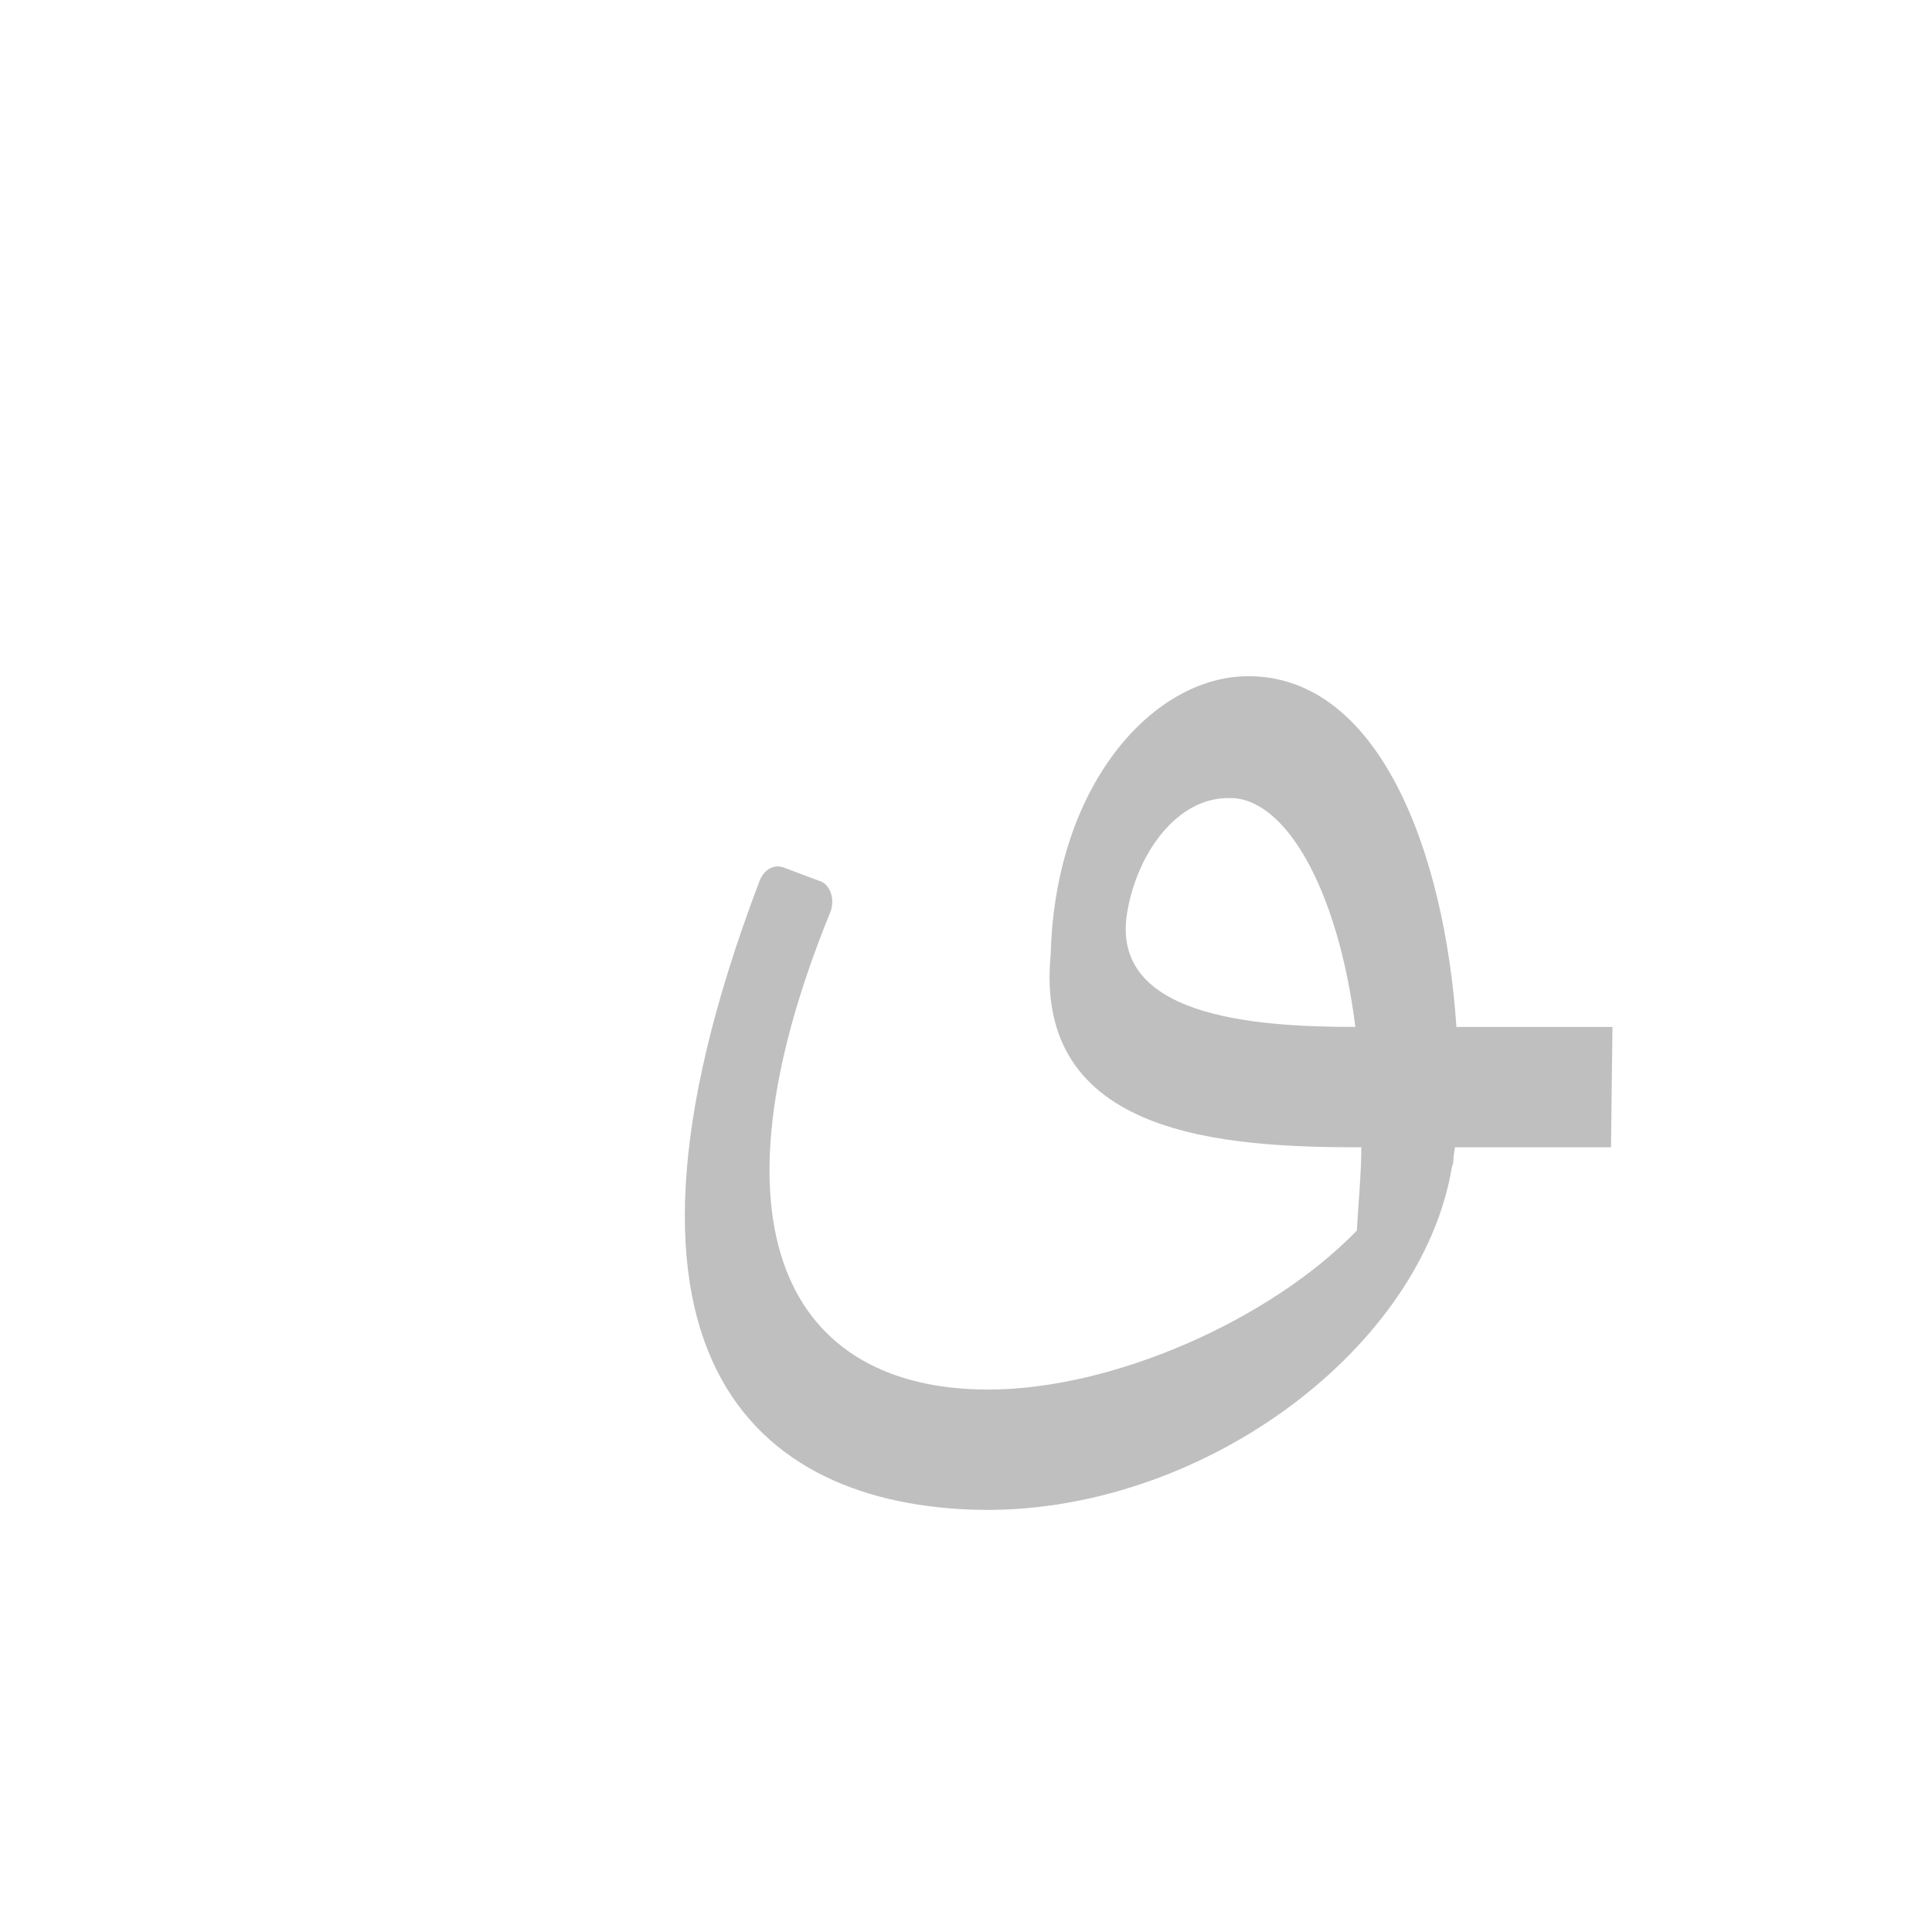
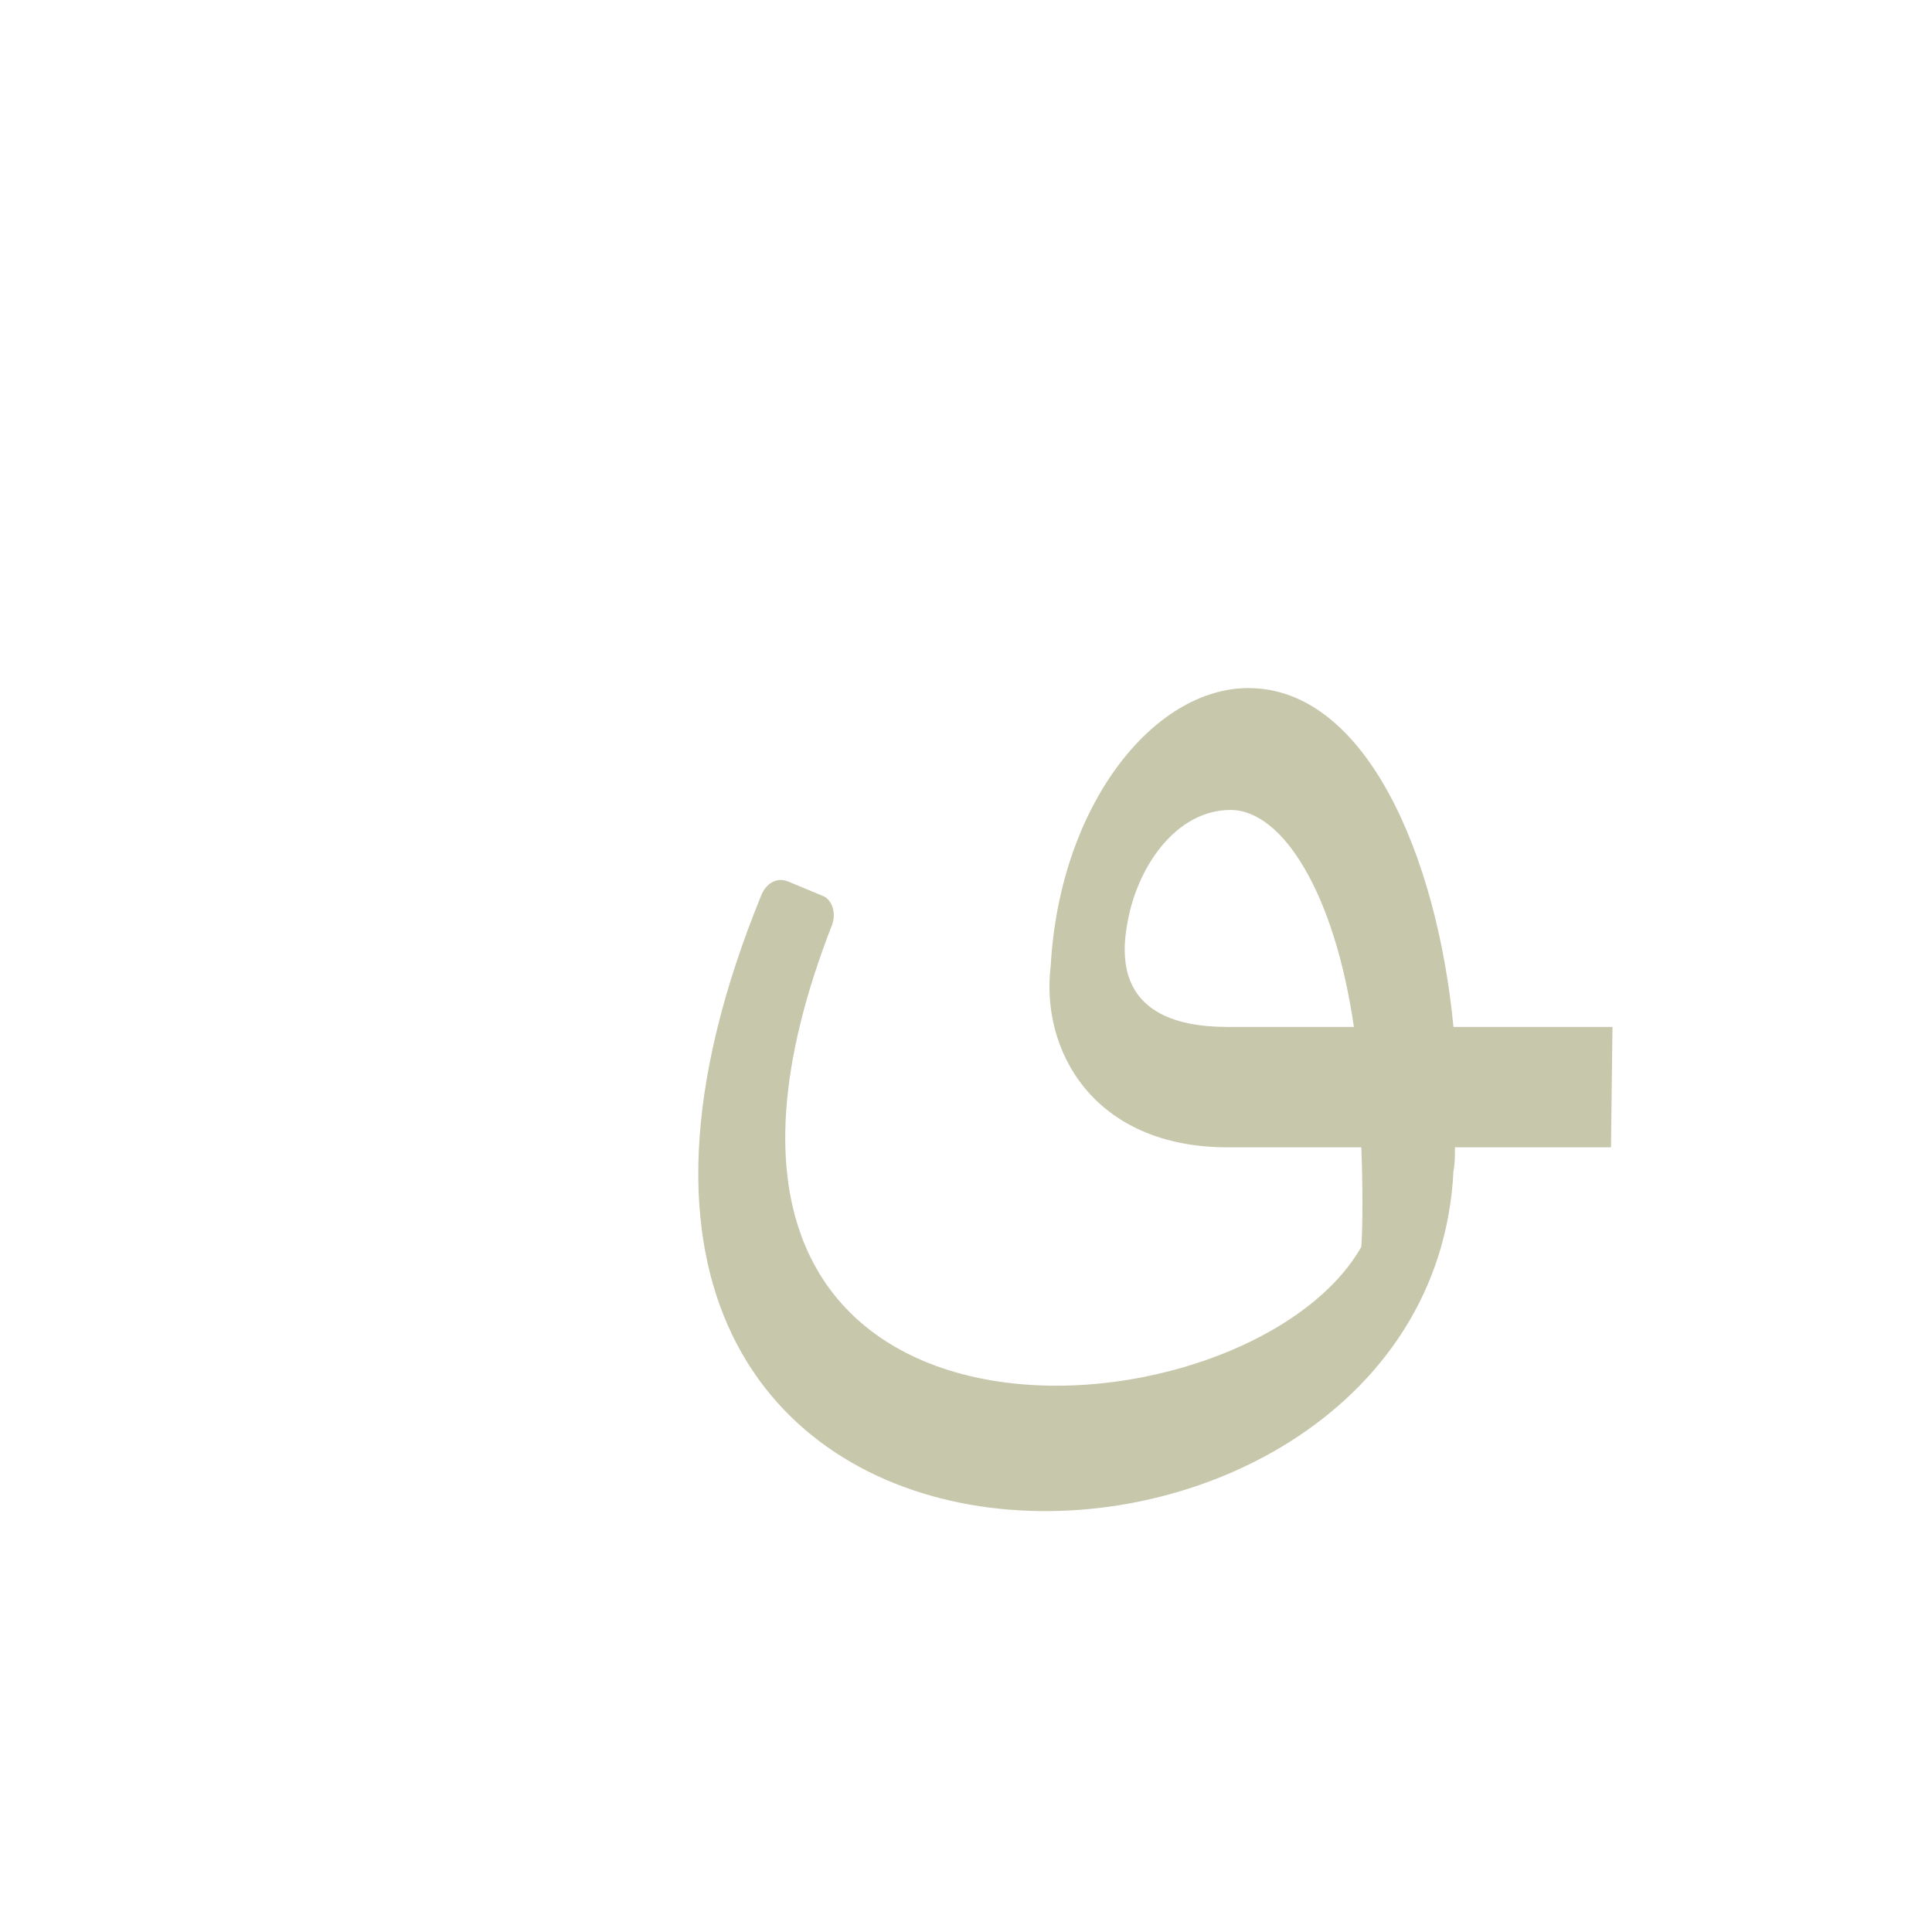
<svg xmlns="http://www.w3.org/2000/svg" xml:space="preserve" width="1300px" height="1300px" version="1.0" style="shape-rendering:geometricPrecision; text-rendering:geometricPrecision; image-rendering:optimizeQuality; fill-rule:evenodd; clip-rule:evenodd" viewBox="0 0 1300 1056">
  <defs>
    <style type="text/css">
   
-     .fil0 {fill:gray;fill-opacity:0.502}
+     .fil0 {fill:#999966;fill-opacity:0.549}
   
  </style>
  </defs>
  <g id="_100:master">
-     <path class="fil0" d="M707 520c3,-114 69,-187 133,-187 88,0 132,118 140,236l105 0 -1 81 -105 0 -1 7 0 0c0,2 0,4 -1,6l0 0c-20,121 -164,230 -311,231 -150,0 -280,-94 -155,-423 3,-8 10,-12 17,-9l24 9c6,2 10,11 7,20 -87,213 -29,322 106,322 84,0 190,-47 248,-107 1,-19 3,-38 3,-56 -92,0 -221,-7 -209,-130l0 0zm52 -31c-15,73 84,80 153,80 -12,-95 -48,-154 -84,-154 -36,-1 -62,37 -69,74l0 0z" />
+     <path class="fil0" d="M978 666l0 0c-16,325 -679,338 -466,-185 3,-8 10,-13 18,-10l24 10c5,2 9,10 6,19 -150,384 278,354 356,217 1,-15 1,-41 0,-67l-90 0 0 0 0 0 0 0c-90,0 -126,-65 -119,-122l0 0c6,-108 69,-187 133,-187 79,0 127,113 138,228l107 0 -1 81 -105 0c0,6 0,11 -1,16zm-67 -97l-85 0c-33,0 -80,-9 -67,-72l0 0c7,-37 33,-74 69,-74 35,0 70,56 83,146z" />
  </g>
</svg>
